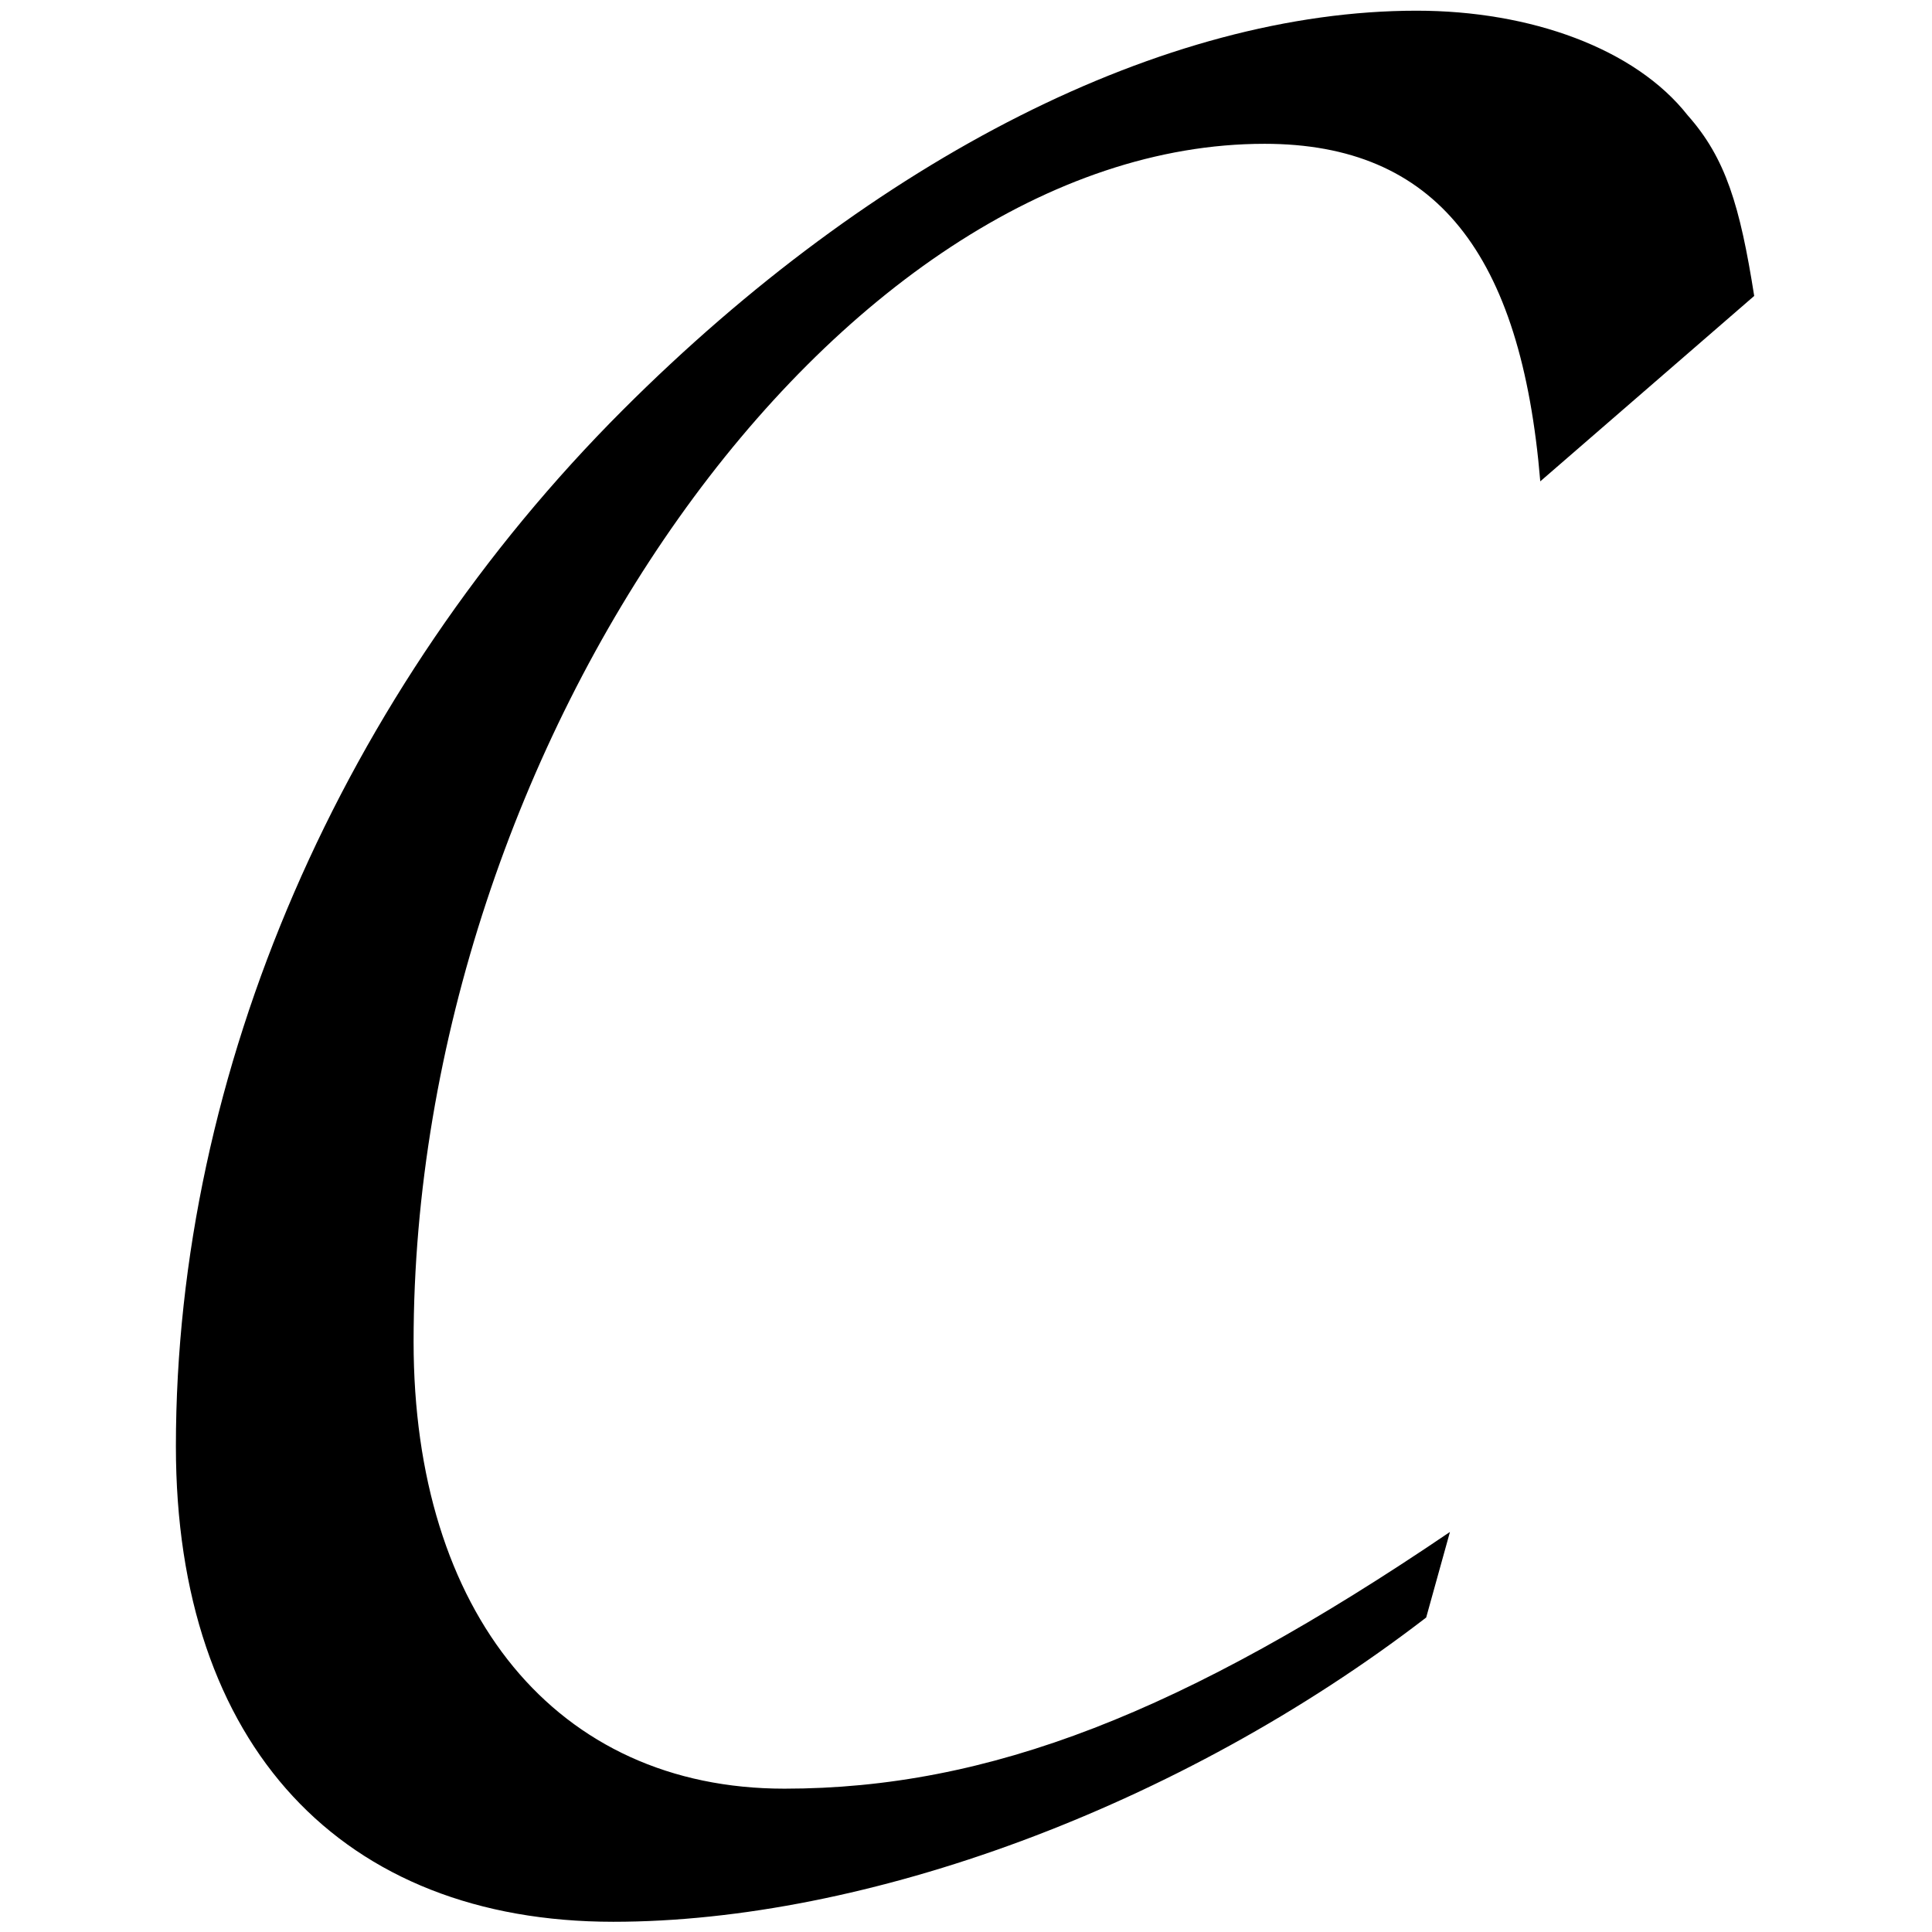
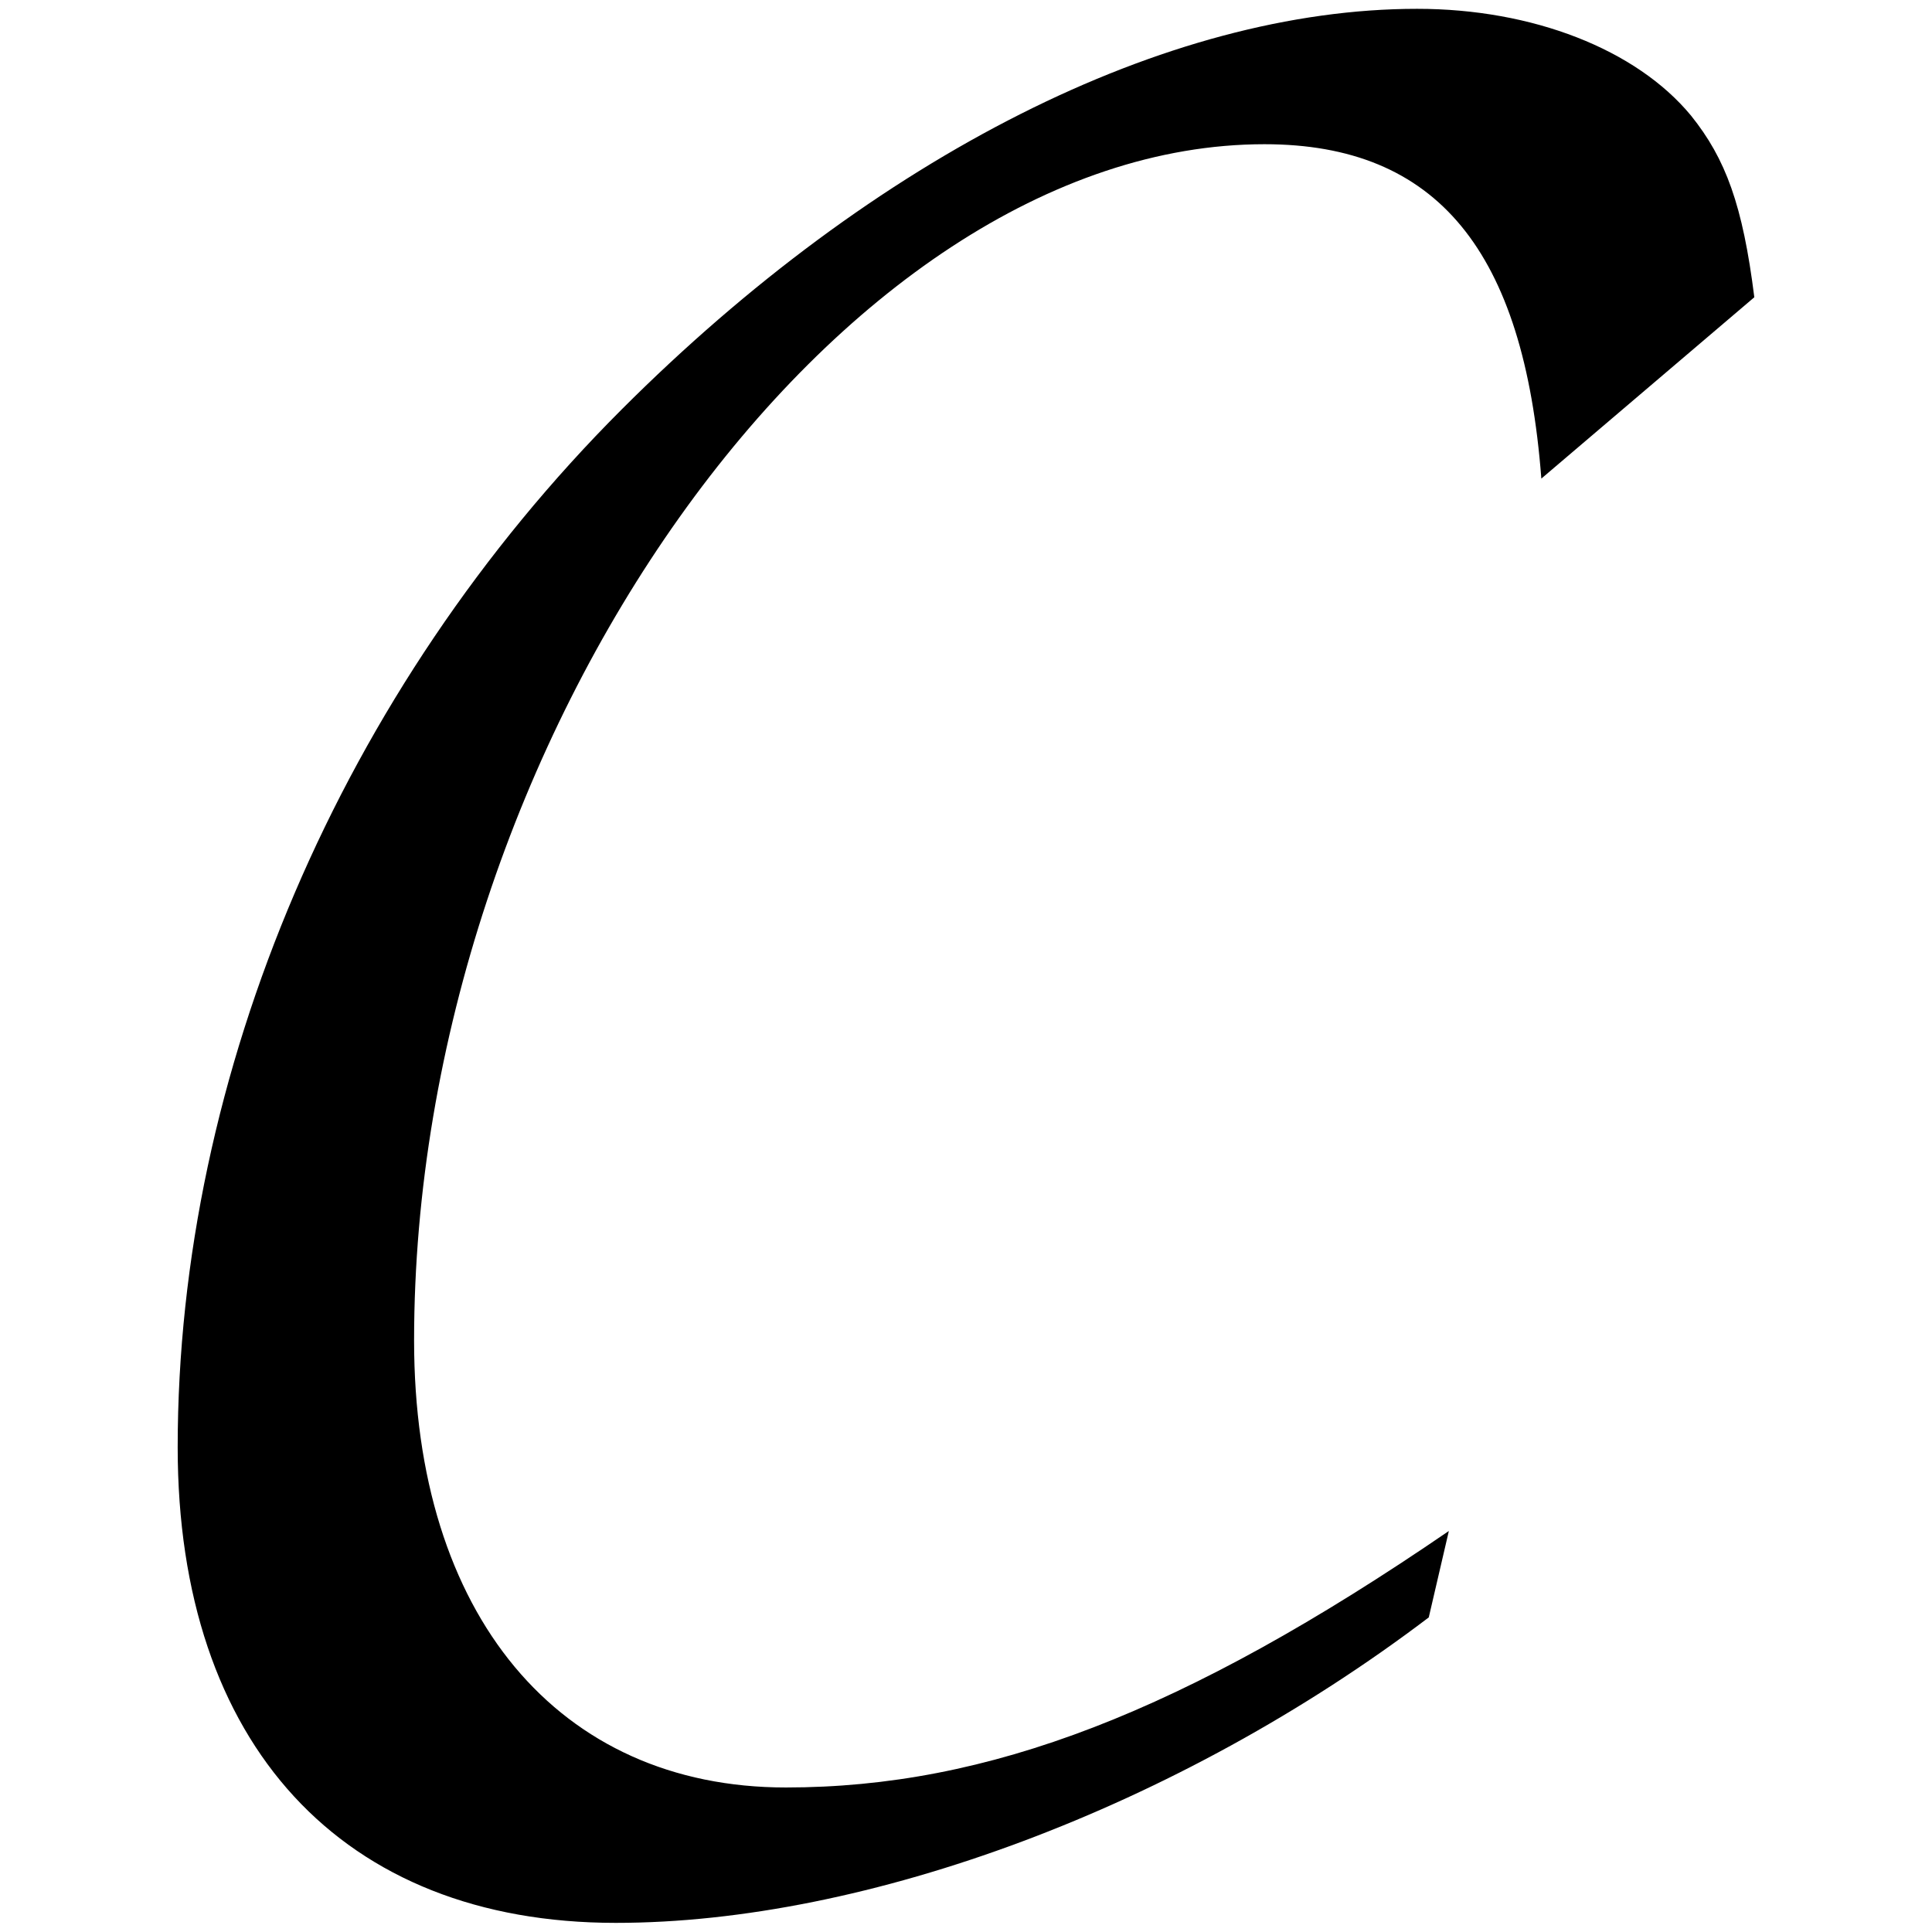
- <svg xmlns="http://www.w3.org/2000/svg" width="24" height="24" version="1.1" viewBox="0 0 6.35 6.35">
-   <text x="-0.25" y="5.629" fill="#000000" font-family="Z003" font-size="9.474px" stroke-width=".198" style="font-variant-caps:normal;font-variant-east-asian:normal;font-variant-ligatures:normal;font-variant-numeric:normal" xml:space="preserve">
-     <tspan x="-0.25" y="5.629" stroke-width=".198">C</tspan>
-   </text>
+ <svg xmlns="http://www.w3.org/2000/svg" width="24" height="24" version="1.1" viewBox="0 0 6.35 6.35" id="svg1">
+   <defs id="defs1" />
+   <path d="M 4.762,5.032 C 3.89,5.629 3.246,5.875 2.583,5.875 c -0.748,0 -1.222,-0.568 -1.222,-1.469 0,-1.971 1.393,-3.932 2.795,-3.932 0.568,0 0.853,0.351 0.91,1.099 L 5.766,0.977 C 5.728,0.674 5.672,0.522 5.558,0.38 5.378,0.162 5.037,0.029 4.658,0.029 c -0.824,0 -1.781,0.483 -2.615,1.317 C 1.124,2.265 0.584,3.526 0.584,4.757 c 0,0.976 0.54,1.563 1.44,1.563 0.824,0 1.848,-0.379 2.672,-1.004 z" id="text1" style="font-size:9.474px;font-family:Z003;stroke-width:0.198" aria-label="C" />
</svg>
